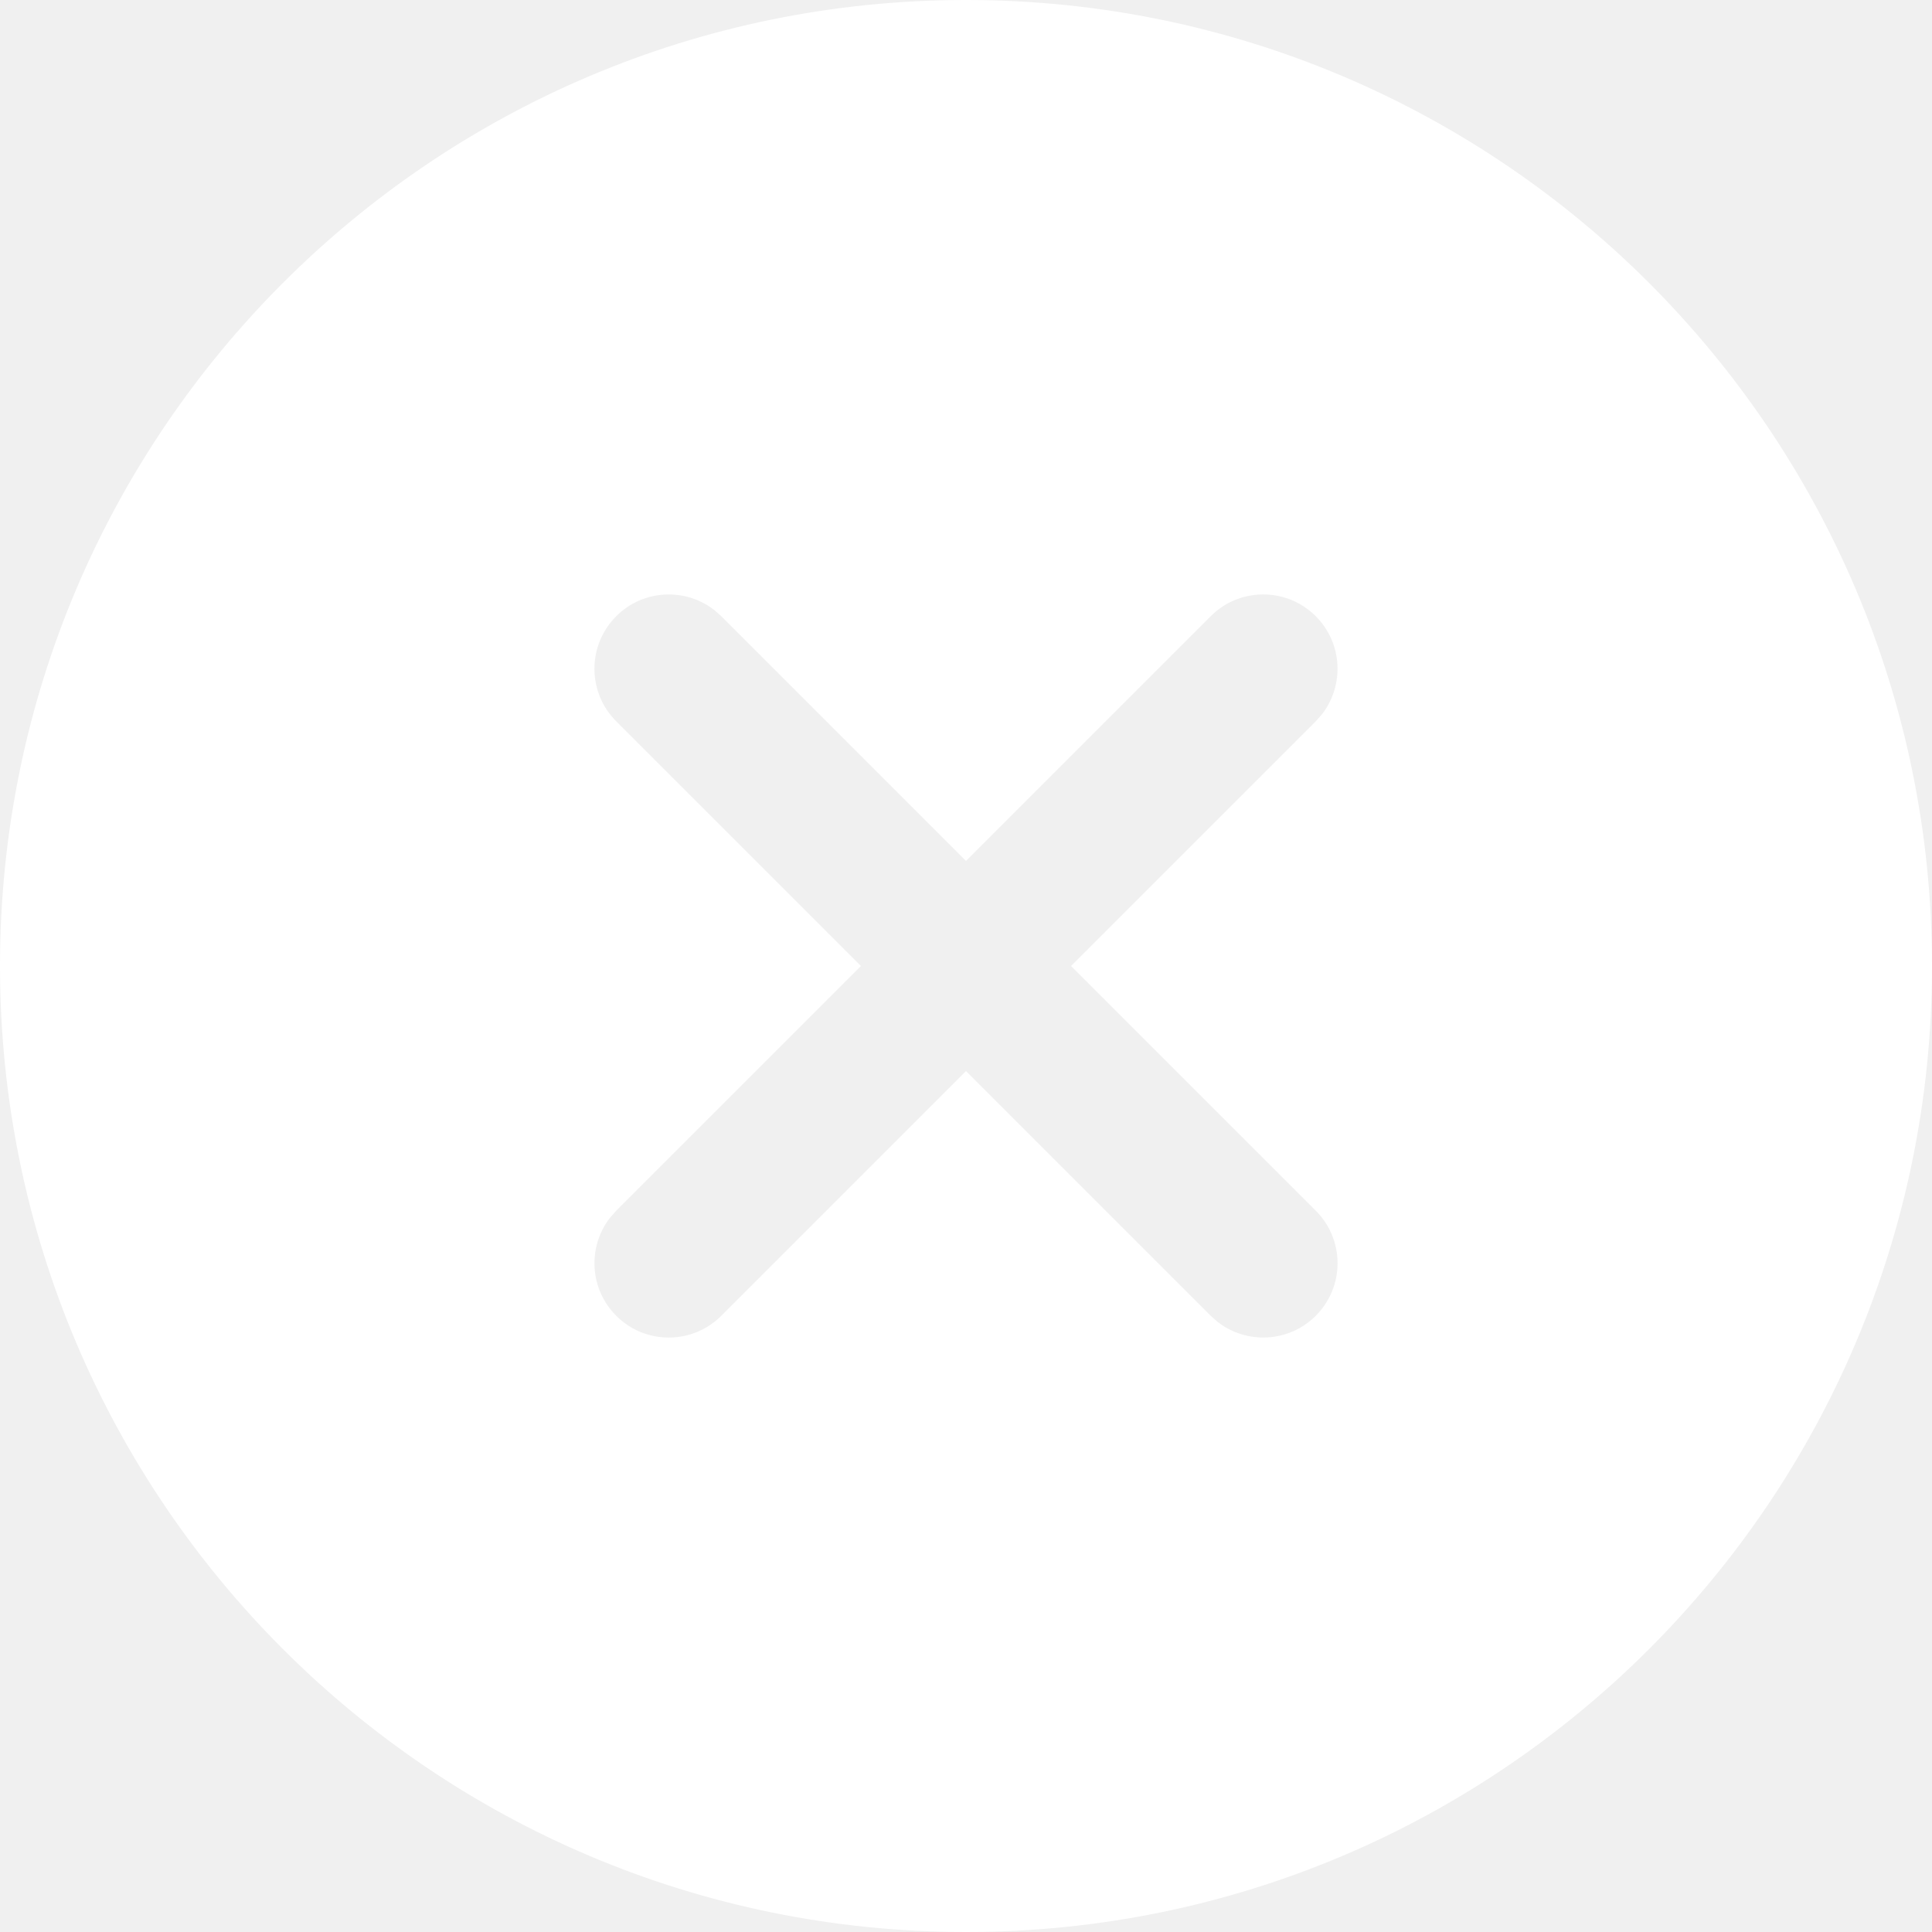
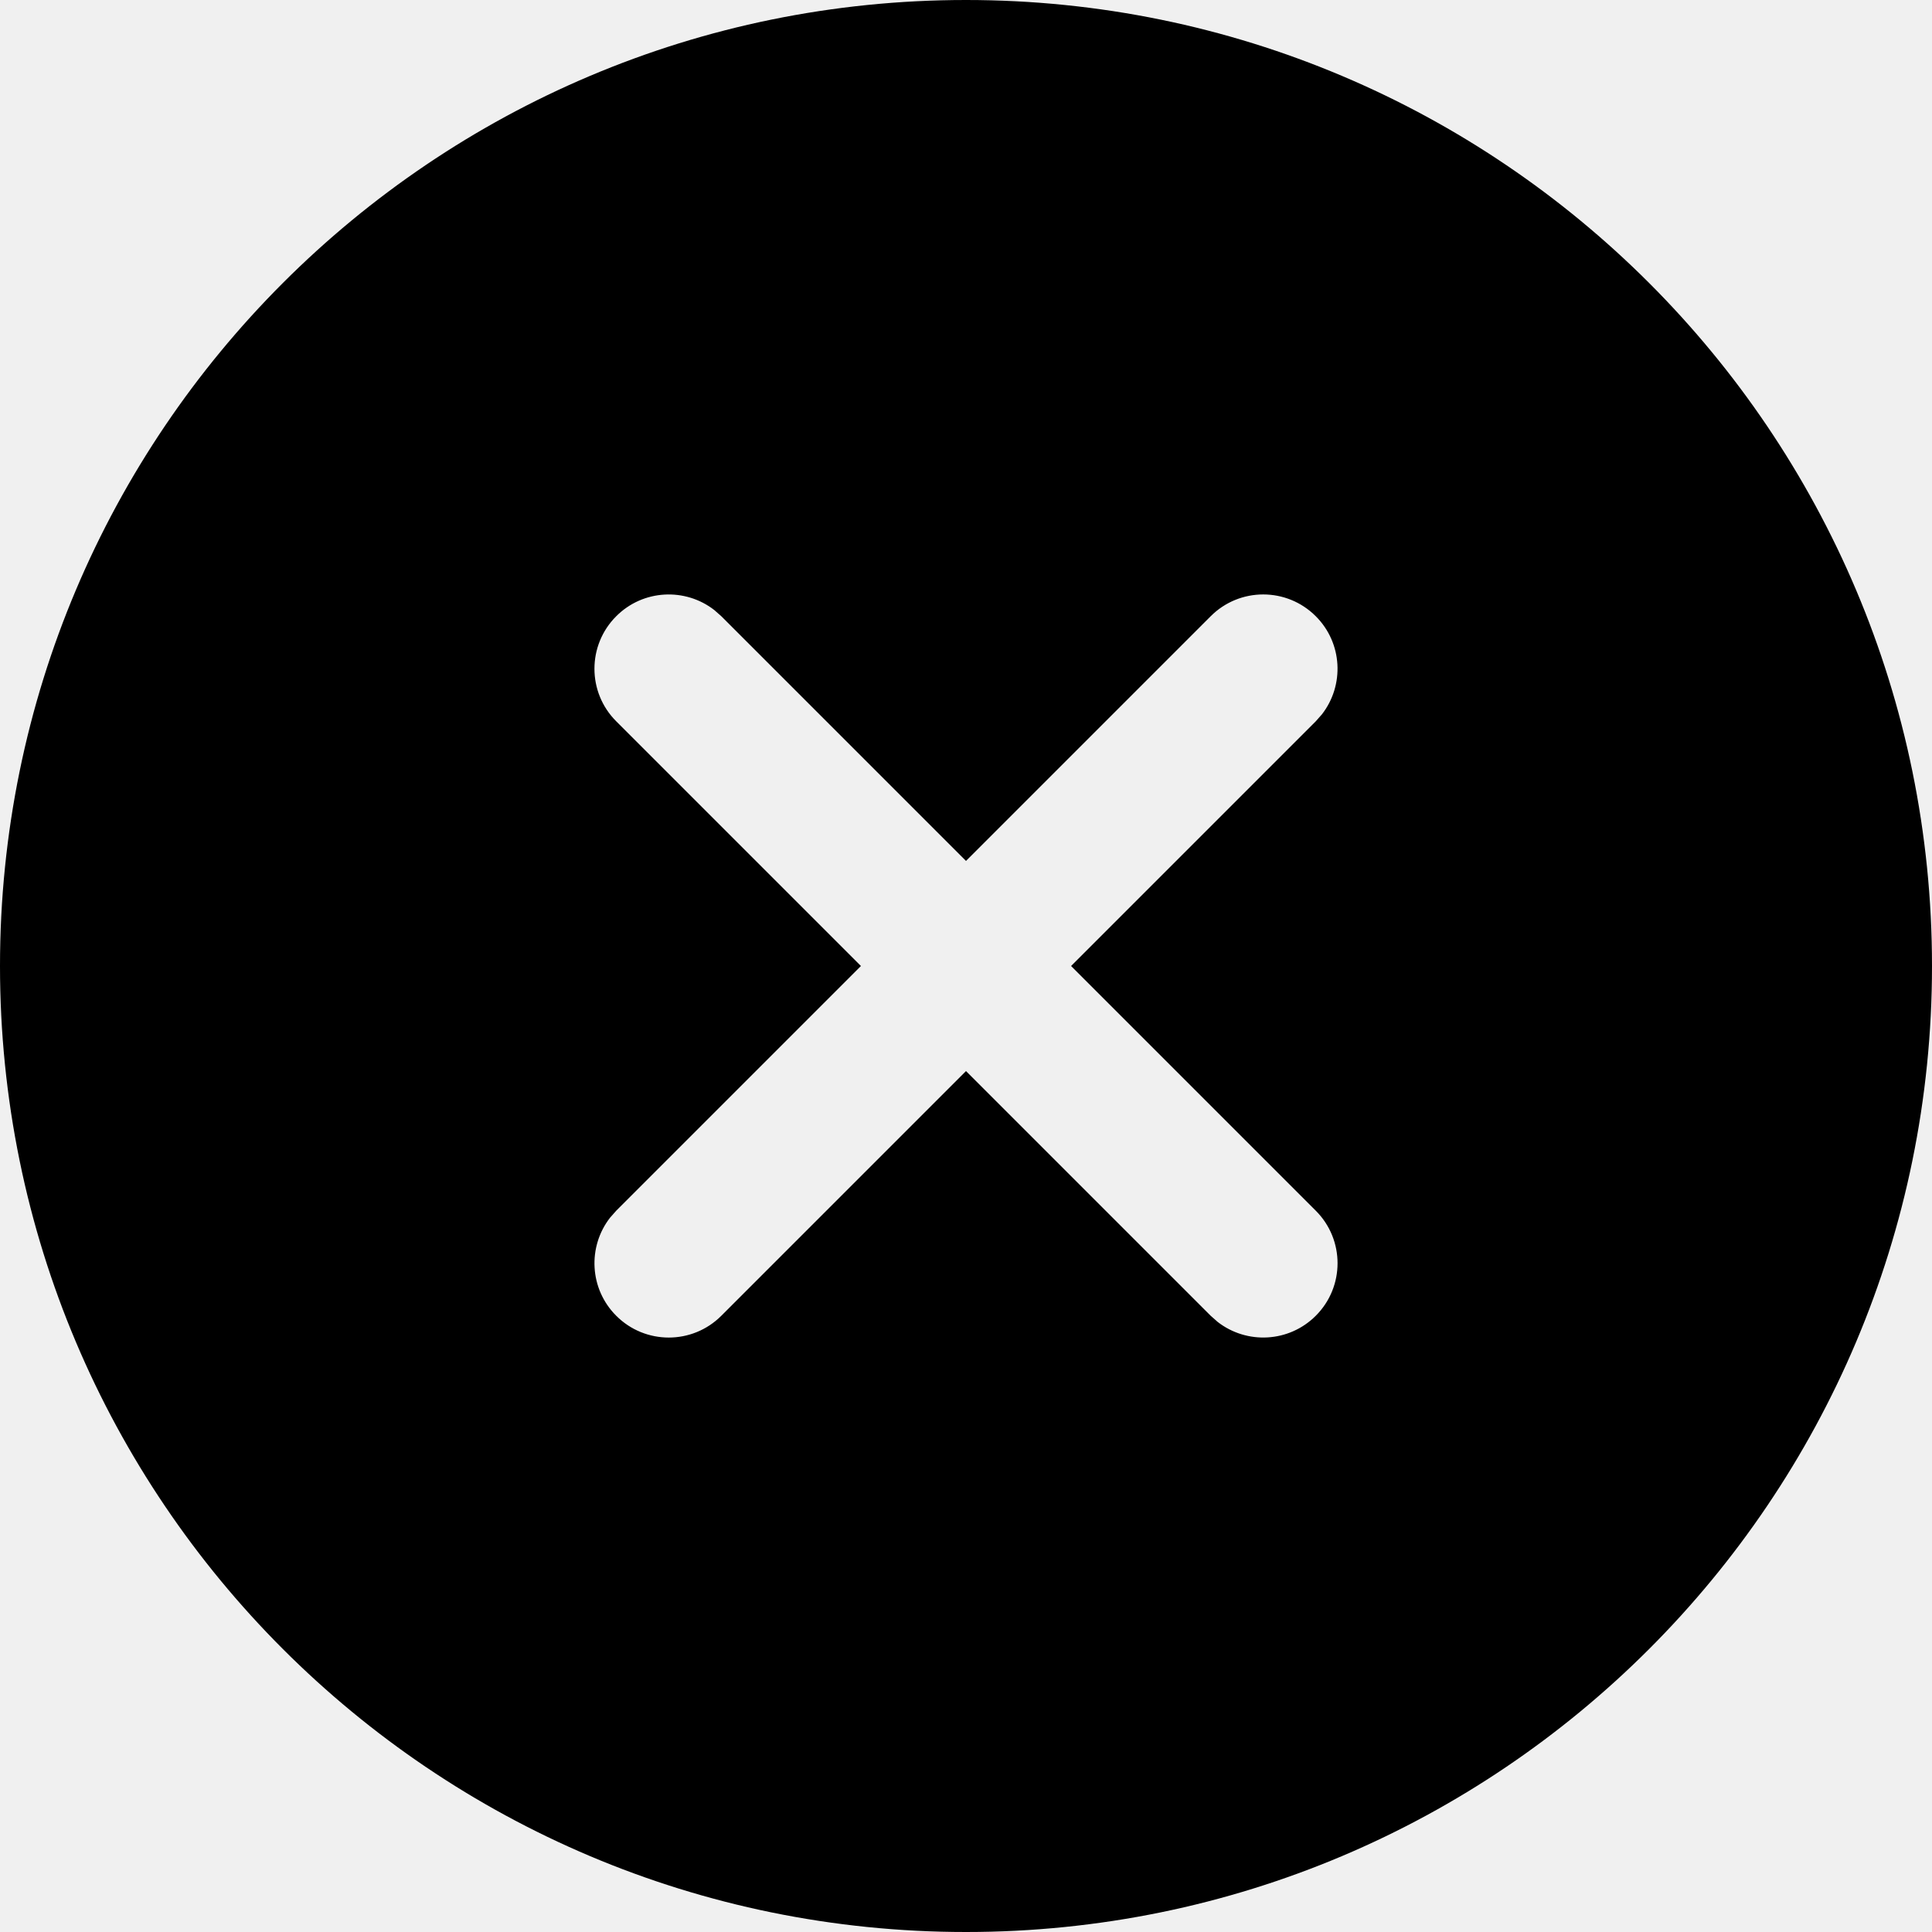
<svg xmlns="http://www.w3.org/2000/svg" width="26" height="26" viewBox="0 0 26 26" fill="none">
-   <path fill-rule="evenodd" clip-rule="evenodd" d="M13 0C20.18 0 26 5.82 26 13C26 20.18 20.18 26 13 26C5.82 26 0 20.18 0 13C0 5.82 5.82 0 13 0ZM8.293 8.293C8.653 7.932 9.221 7.905 9.613 8.21L9.707 8.293L13 11.586L16.293 8.293C16.683 7.902 17.317 7.902 17.707 8.293C18.068 8.653 18.095 9.221 17.79 9.613L17.707 9.707L14.414 13L17.707 16.293C18.098 16.683 18.098 17.317 17.707 17.707C17.347 18.068 16.779 18.095 16.387 17.79L16.293 17.707L13 14.414L9.707 17.707C9.317 18.098 8.683 18.098 8.293 17.707C7.932 17.347 7.905 16.779 8.21 16.387L8.293 16.293L11.586 13L8.293 9.707C7.902 9.317 7.902 8.683 8.293 8.293Z" fill="white" />
+   <path fill-rule="evenodd" clip-rule="evenodd" d="M13 0C20.18 0 26 5.82 26 13C26 20.18 20.18 26 13 26C5.82 26 0 20.18 0 13C0 5.82 5.82 0 13 0ZM8.293 8.293C8.653 7.932 9.221 7.905 9.613 8.21L9.707 8.293L13 11.586L16.293 8.293C16.683 7.902 17.317 7.902 17.707 8.293C18.068 8.653 18.095 9.221 17.79 9.613L17.707 9.707L14.414 13L17.707 16.293C18.098 16.683 18.098 17.317 17.707 17.707C17.347 18.068 16.779 18.095 16.387 17.79L16.293 17.707L13 14.414L9.707 17.707C9.317 18.098 8.683 18.098 8.293 17.707C7.932 17.347 7.905 16.779 8.21 16.387L8.293 16.293L11.586 13L8.293 9.707C7.902 9.317 7.902 8.683 8.293 8.293Z" fill="currentColor" />
</svg>
